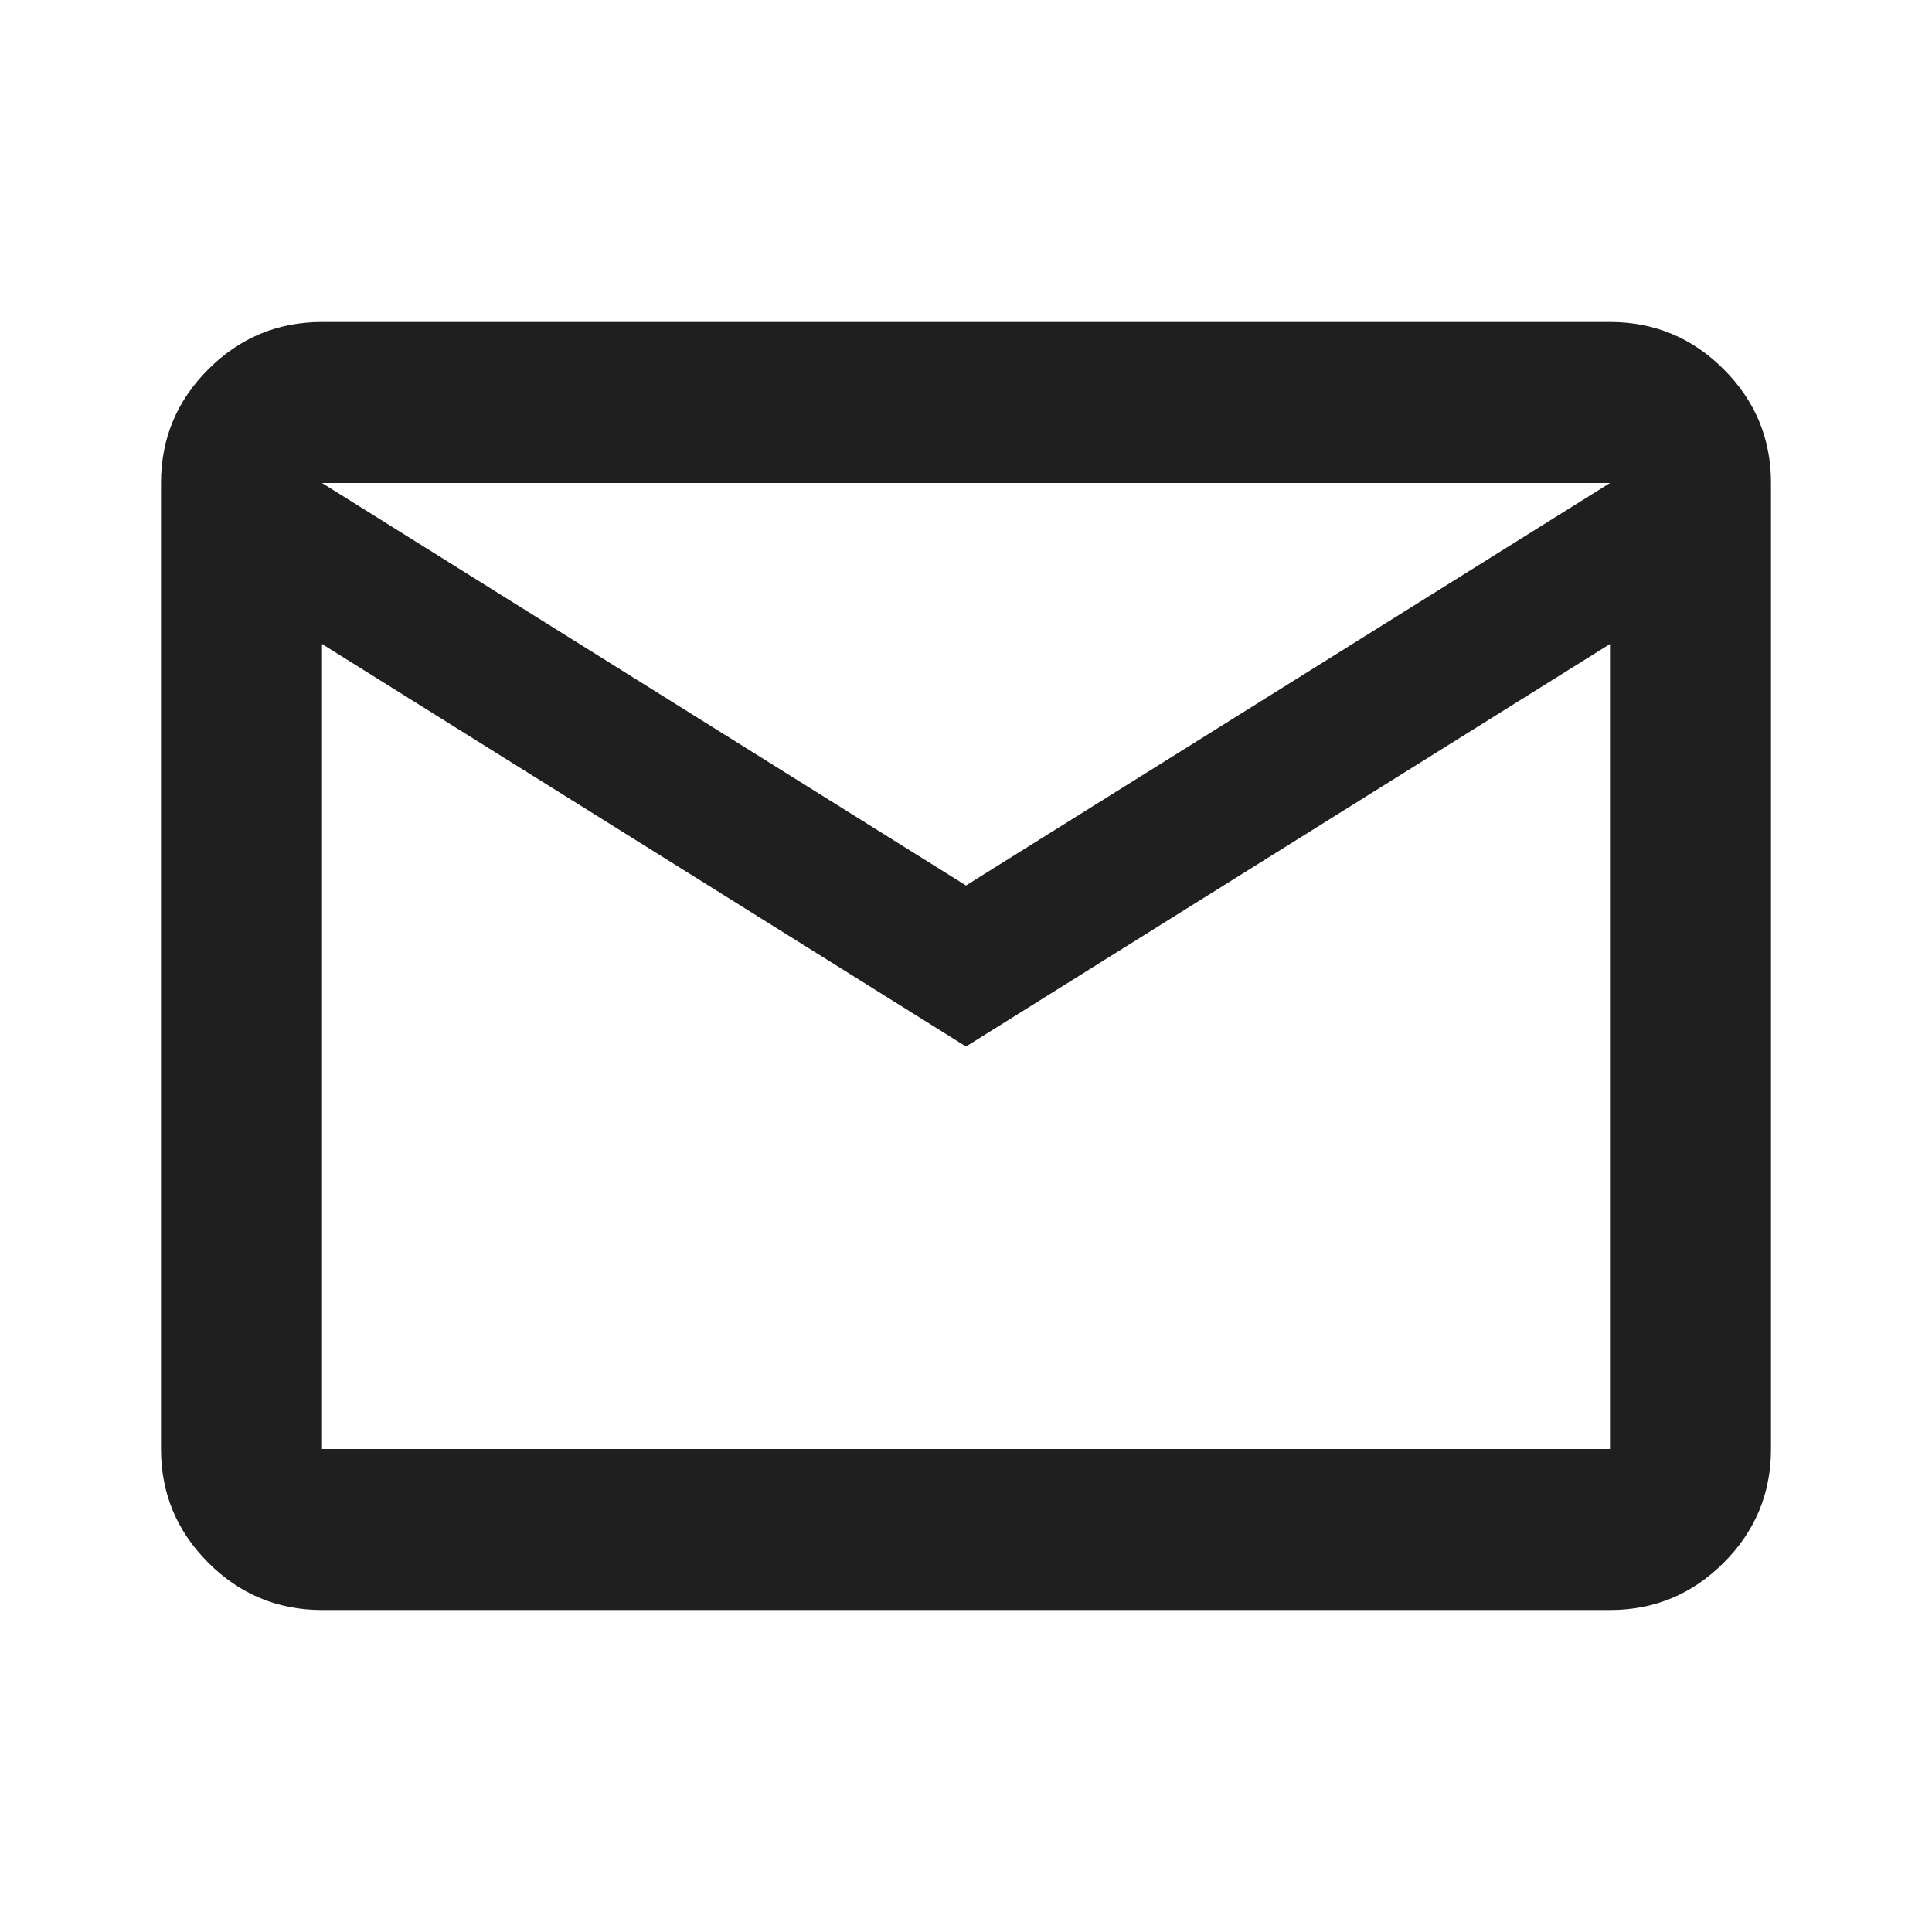
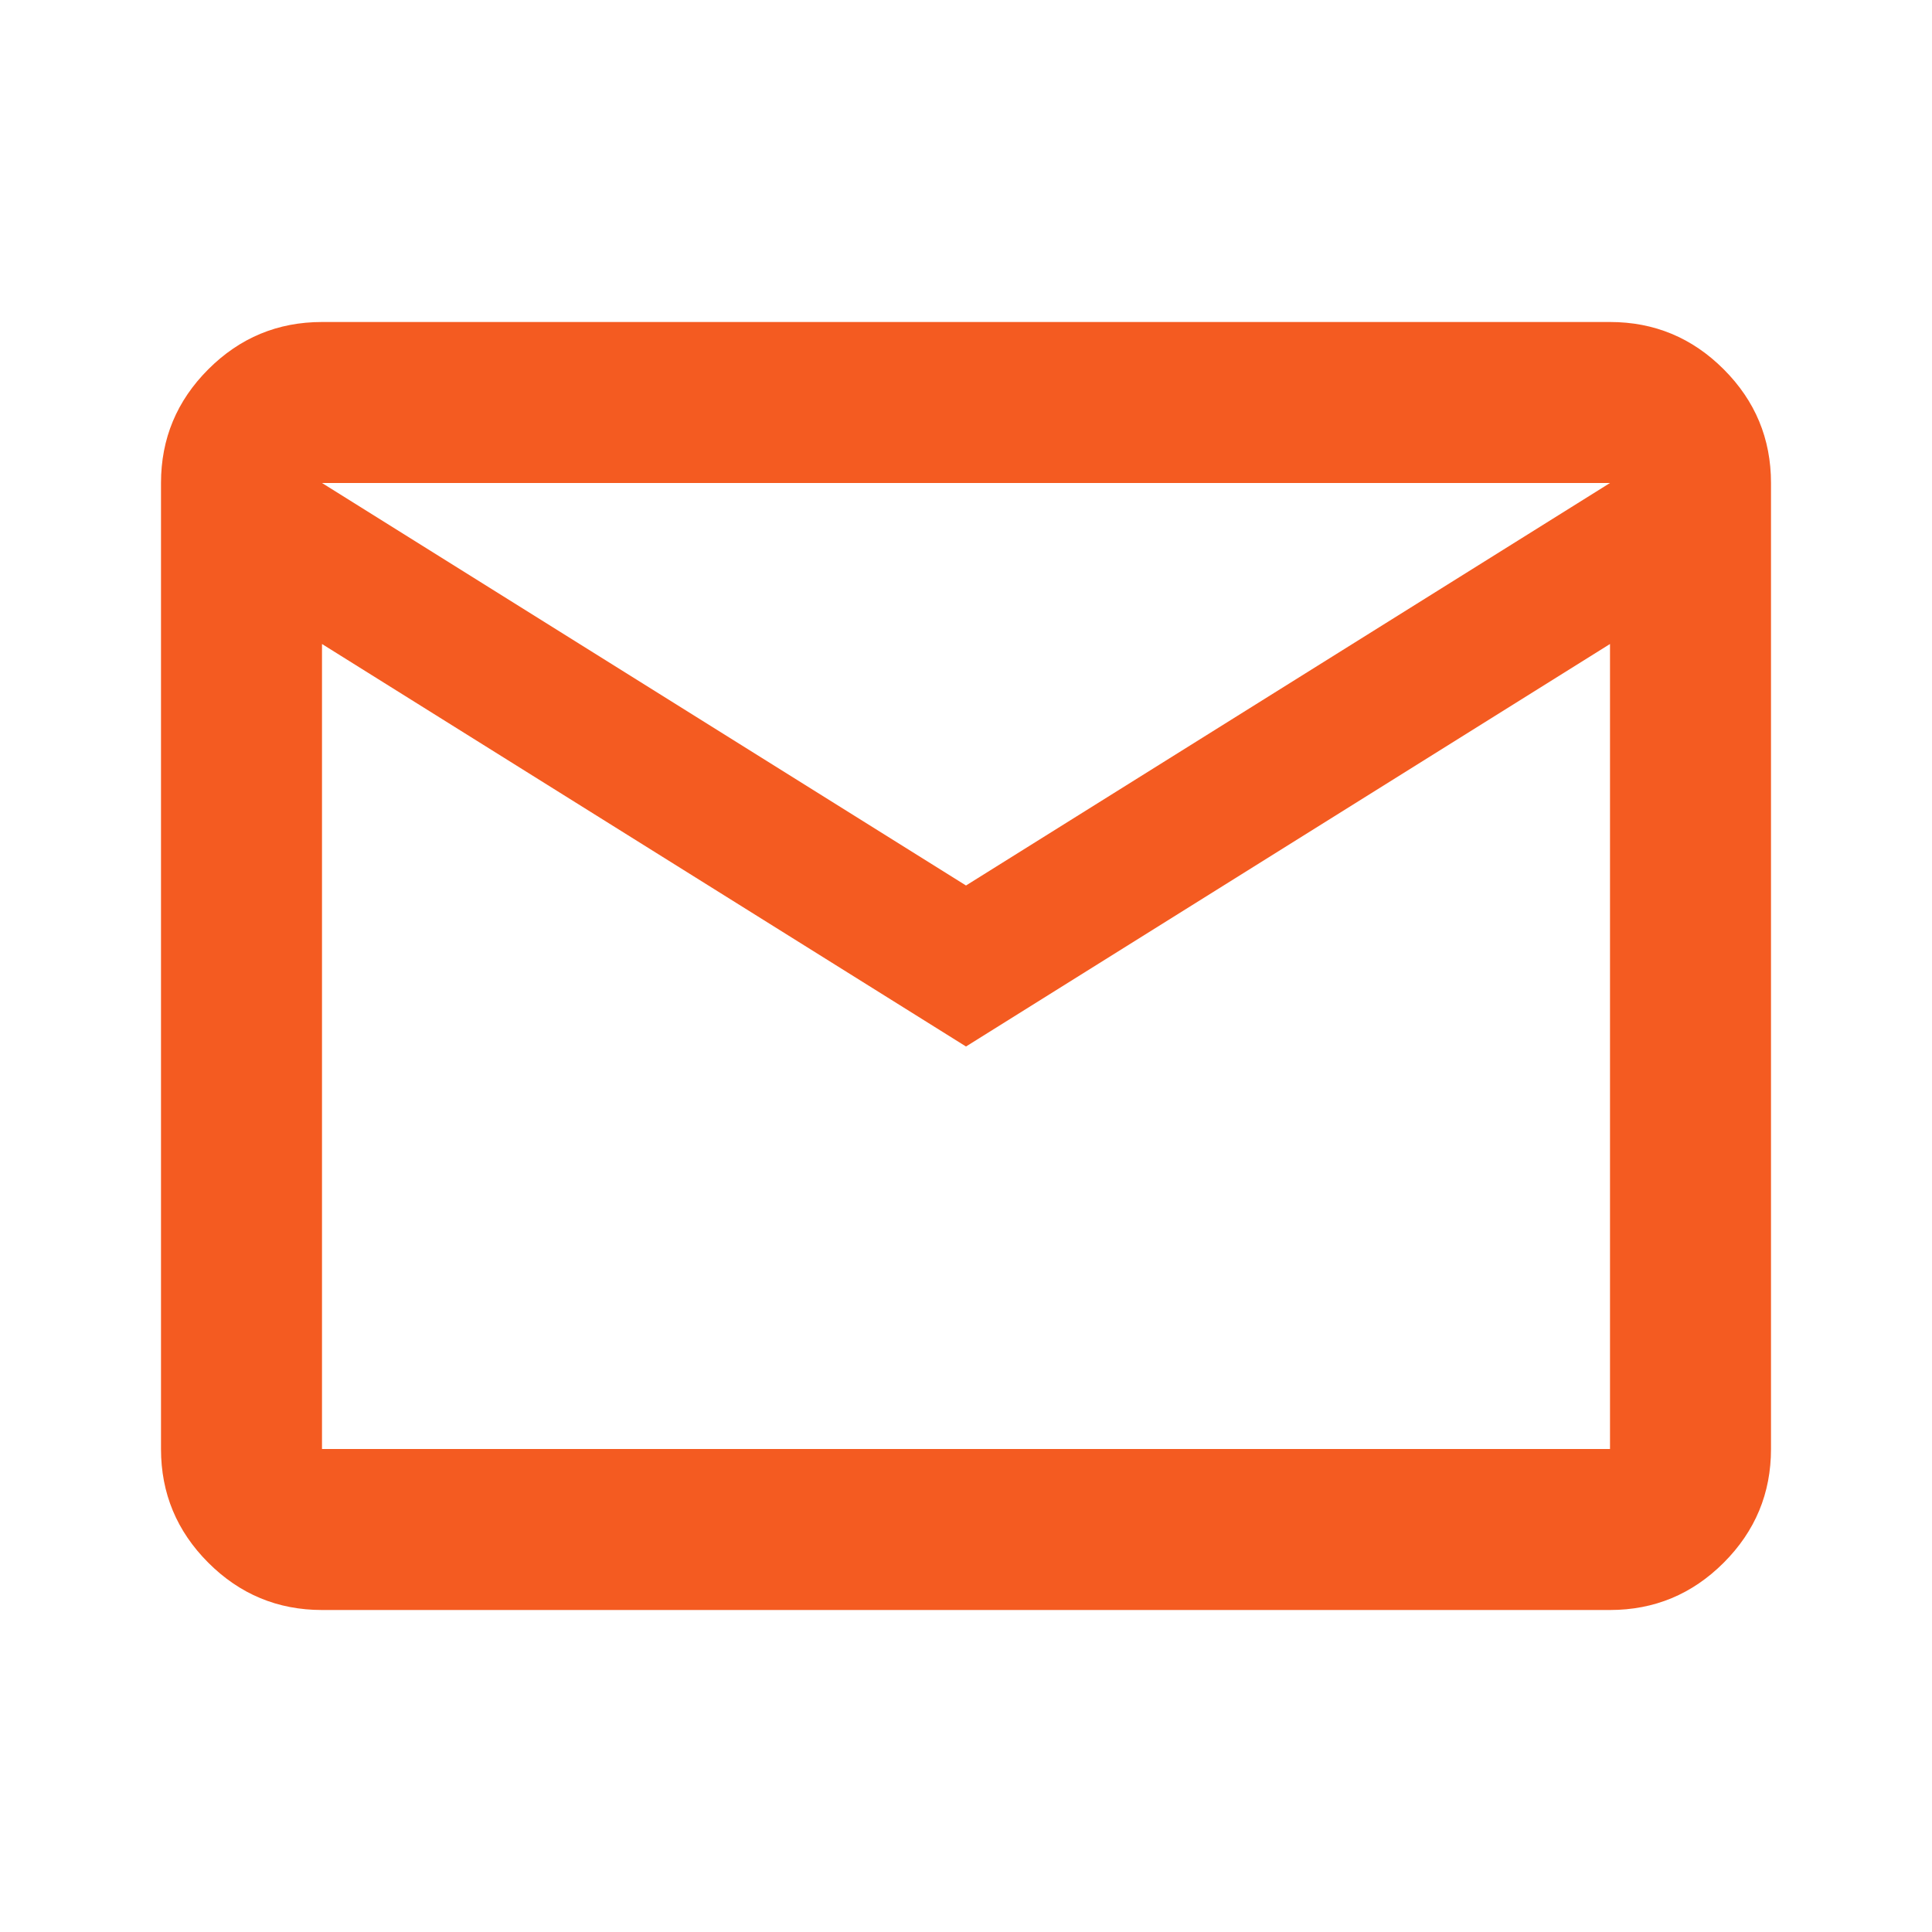
<svg xmlns="http://www.w3.org/2000/svg" height="16px" viewBox="0 -960 960 960" width="16px" fill="#5f6368">
-   <path d="M160-160q-33 0-56.5-23.5T80-240v-480q0-33 23.5-56.5T160-800h640q33 0 56.5 23.5T880-720v480q0 33-23.5 56.5T800-160H160Zm320-280L160-640v400h640v-400L480-440Zm0-80 320-200H160l320 200ZM160-640v-80 480-400Z" fill="#1f1f1f" />
+   <path d="M160-160q-33 0-56.5-23.5T80-240v-480q0-33 23.5-56.5T160-800h640q33 0 56.5 23.5T880-720v480q0 33-23.5 56.5T800-160H160Zm320-280L160-640v400h640v-400L480-440Zm0-80 320-200H160l320 200ZM160-640v-80 480-400Z" fill="#f45b21" />
</svg>
